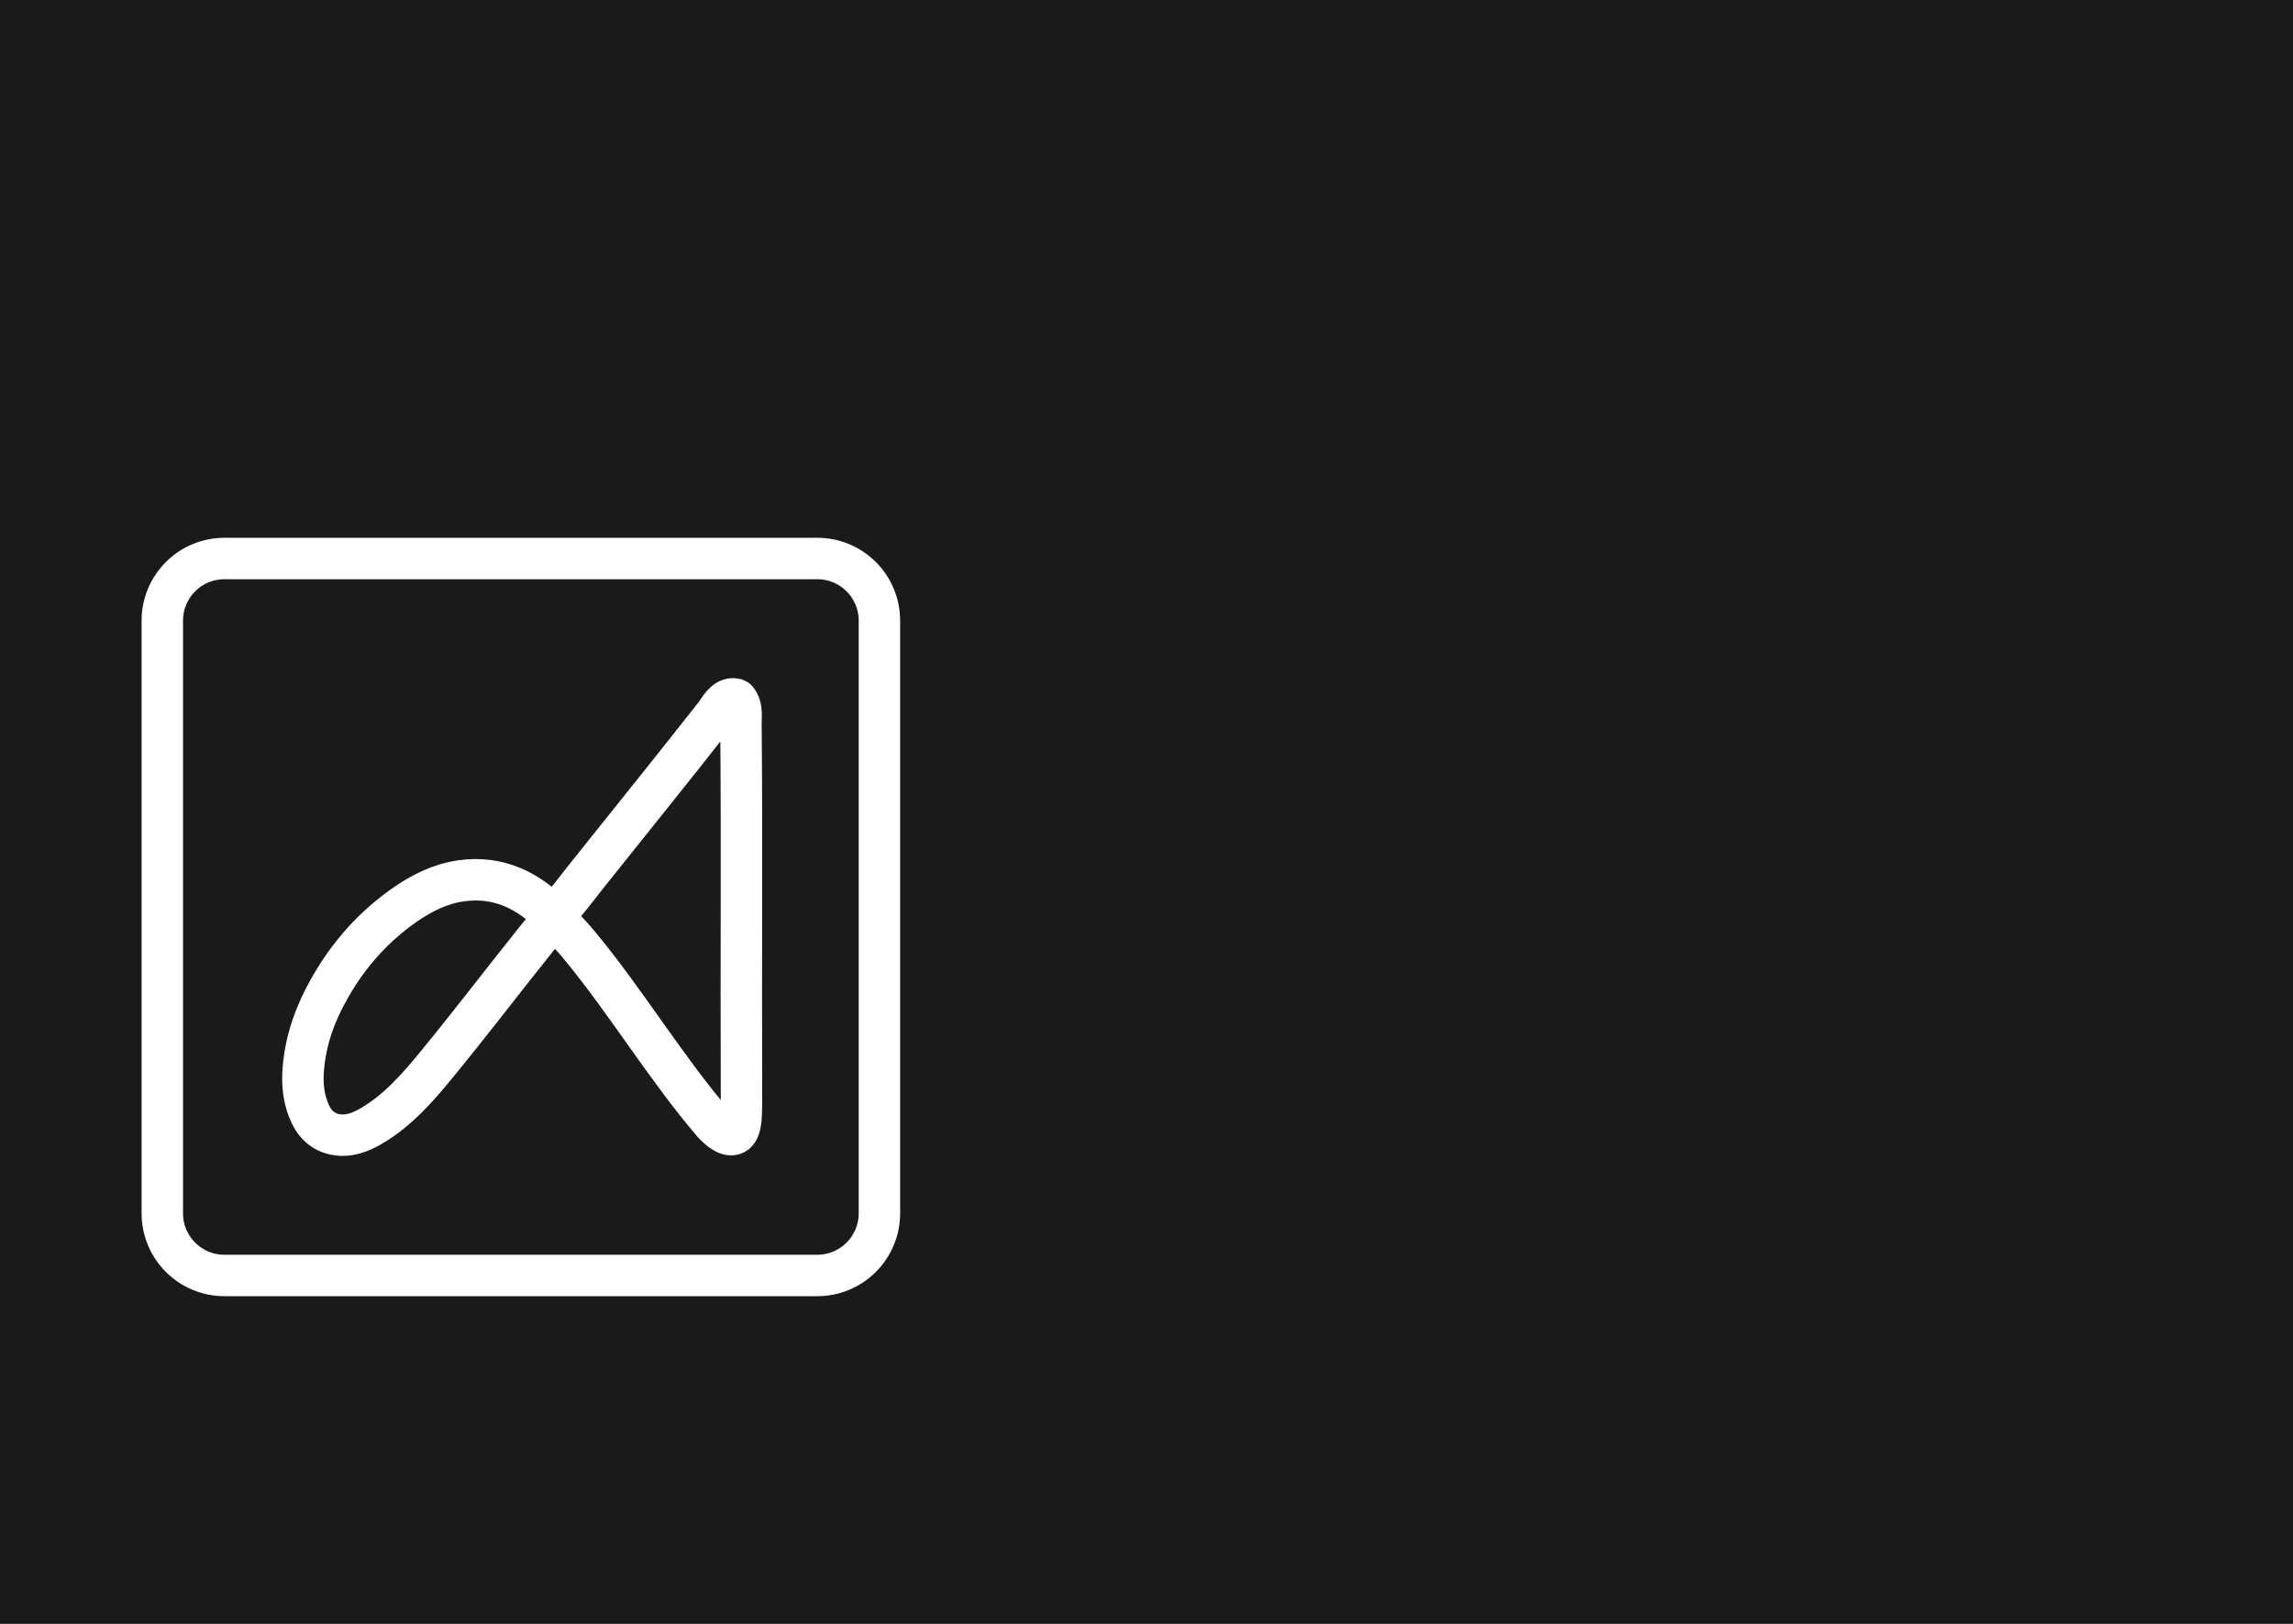
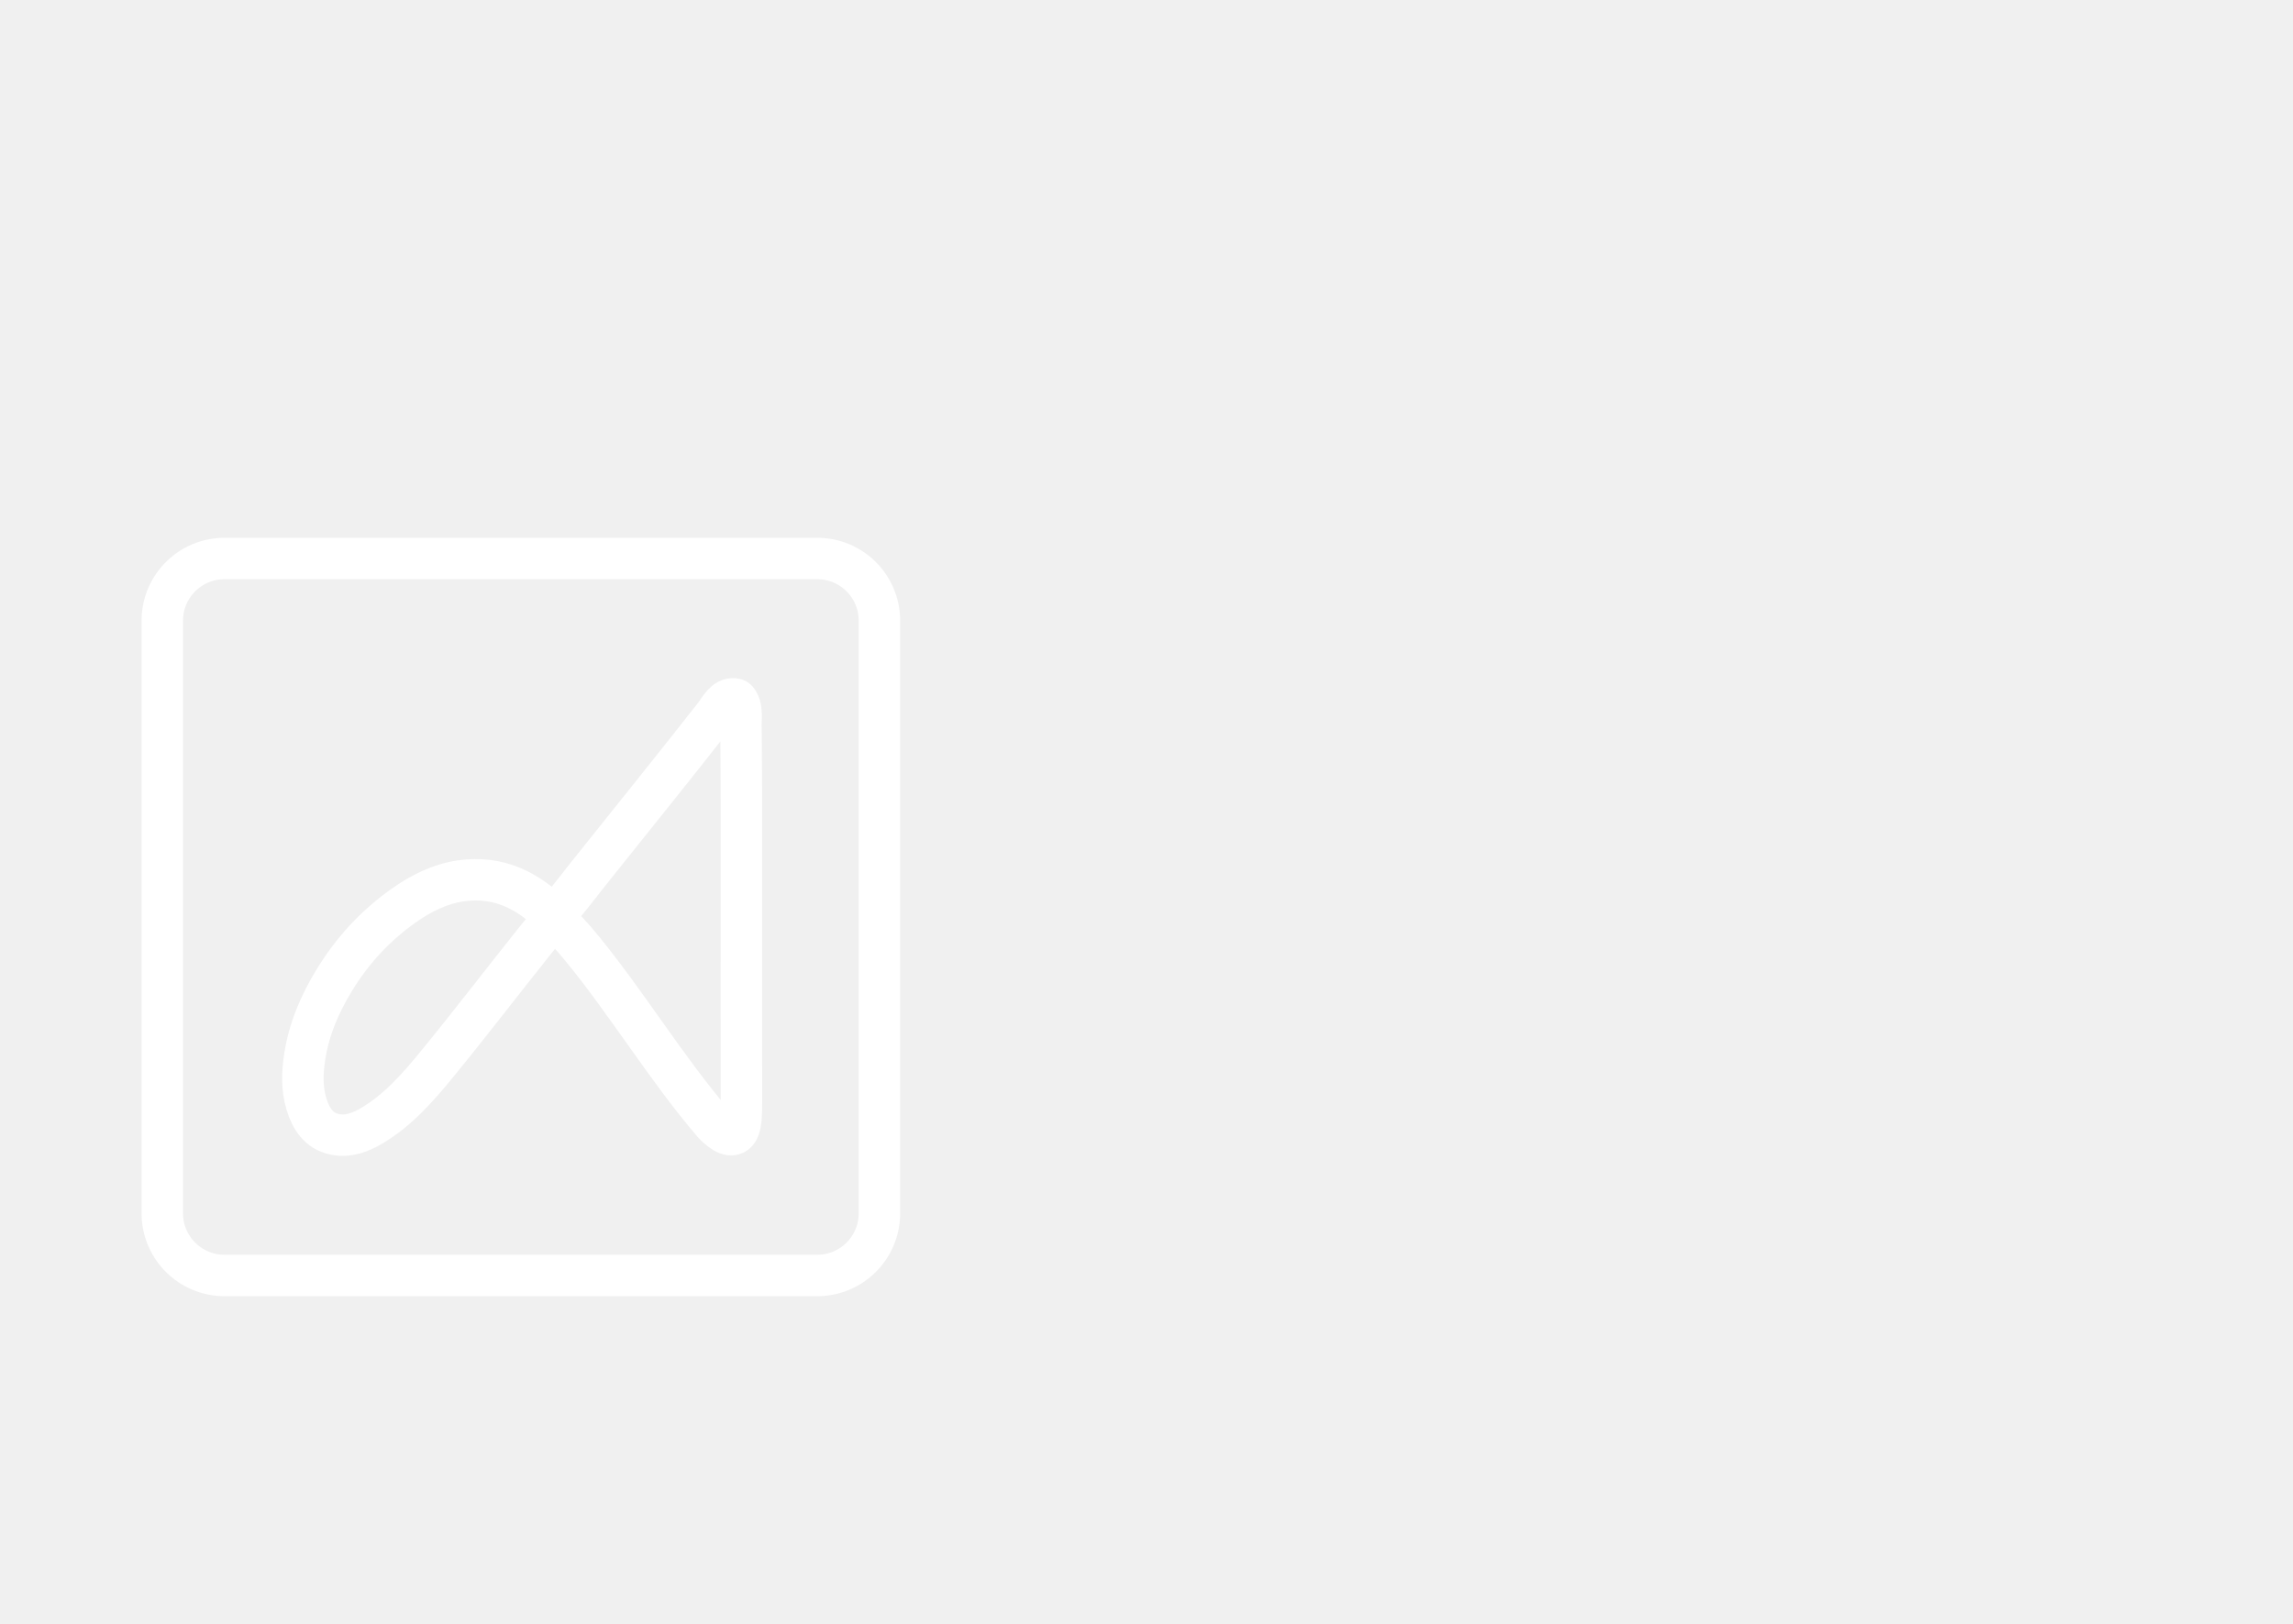
<svg xmlns="http://www.w3.org/2000/svg" id="Layer_3" data-name="Layer 3" viewBox="0 0 996 705.5">
  <defs>
    <style>
      .cls-1 {
        fill: none;
        stroke: #fff;
        stroke-linecap: round;
        stroke-linejoin: round;
        stroke-width: 18px;
      }
    </style>
  </defs>
-   <rect x="0" y="0" width="996" height="705.5" fill="#1a1a1a" />
  <path class="cls-1" d="M240.94,399.18c4.03,3.96,7.94,8.05,11.5,12.45,19.6,23.81,37.35,53.1,57.45,76.49,2.41,2.51,6.73,6.42,9.65,4.23,1.33-1.02,2.02-3.33,2.29-6.2.34-3.52.23-11.31.24-14.9-.22-51.51.24-103.04-.21-154.55-.24-4.44.97-9.28-1.85-12.64-.18-.22-.76-.4-1.04-.42-4.3-.4-6.36,4.31-8.69,7.29-18.22,23.23-36.79,46.19-55.19,69.27-4.76,5.97-9.3,12.13-14.46,17.78v.3c-.06.41.12.82-.29,1.22-2.76,2.69-5.16,5.7-7.57,8.71-14.43,18.03-28.43,36.4-43.07,54.26-8.22,10.03-16.72,19.76-28.03,26.51-5.01,3-10.38,5.07-16.26,3.85-7.04-1.46-10.4-6.92-12.31-13.21-2.03-6.7-1.8-13.54-.74-20.48,1.86-12.16,6.57-23.05,12.96-33.48,7.83-12.8,17.76-23.53,29.94-32.15,7.52-5.32,15.78-9.51,24.99-10.82,16.05-2.28,29.06,4.02,40.07,15.29l.6,1.21Z" />
  <rect class="cls-1" x="70.5" y="242.65" width="311.49" height="311.49" rx="27" ry="27" />
</svg>
